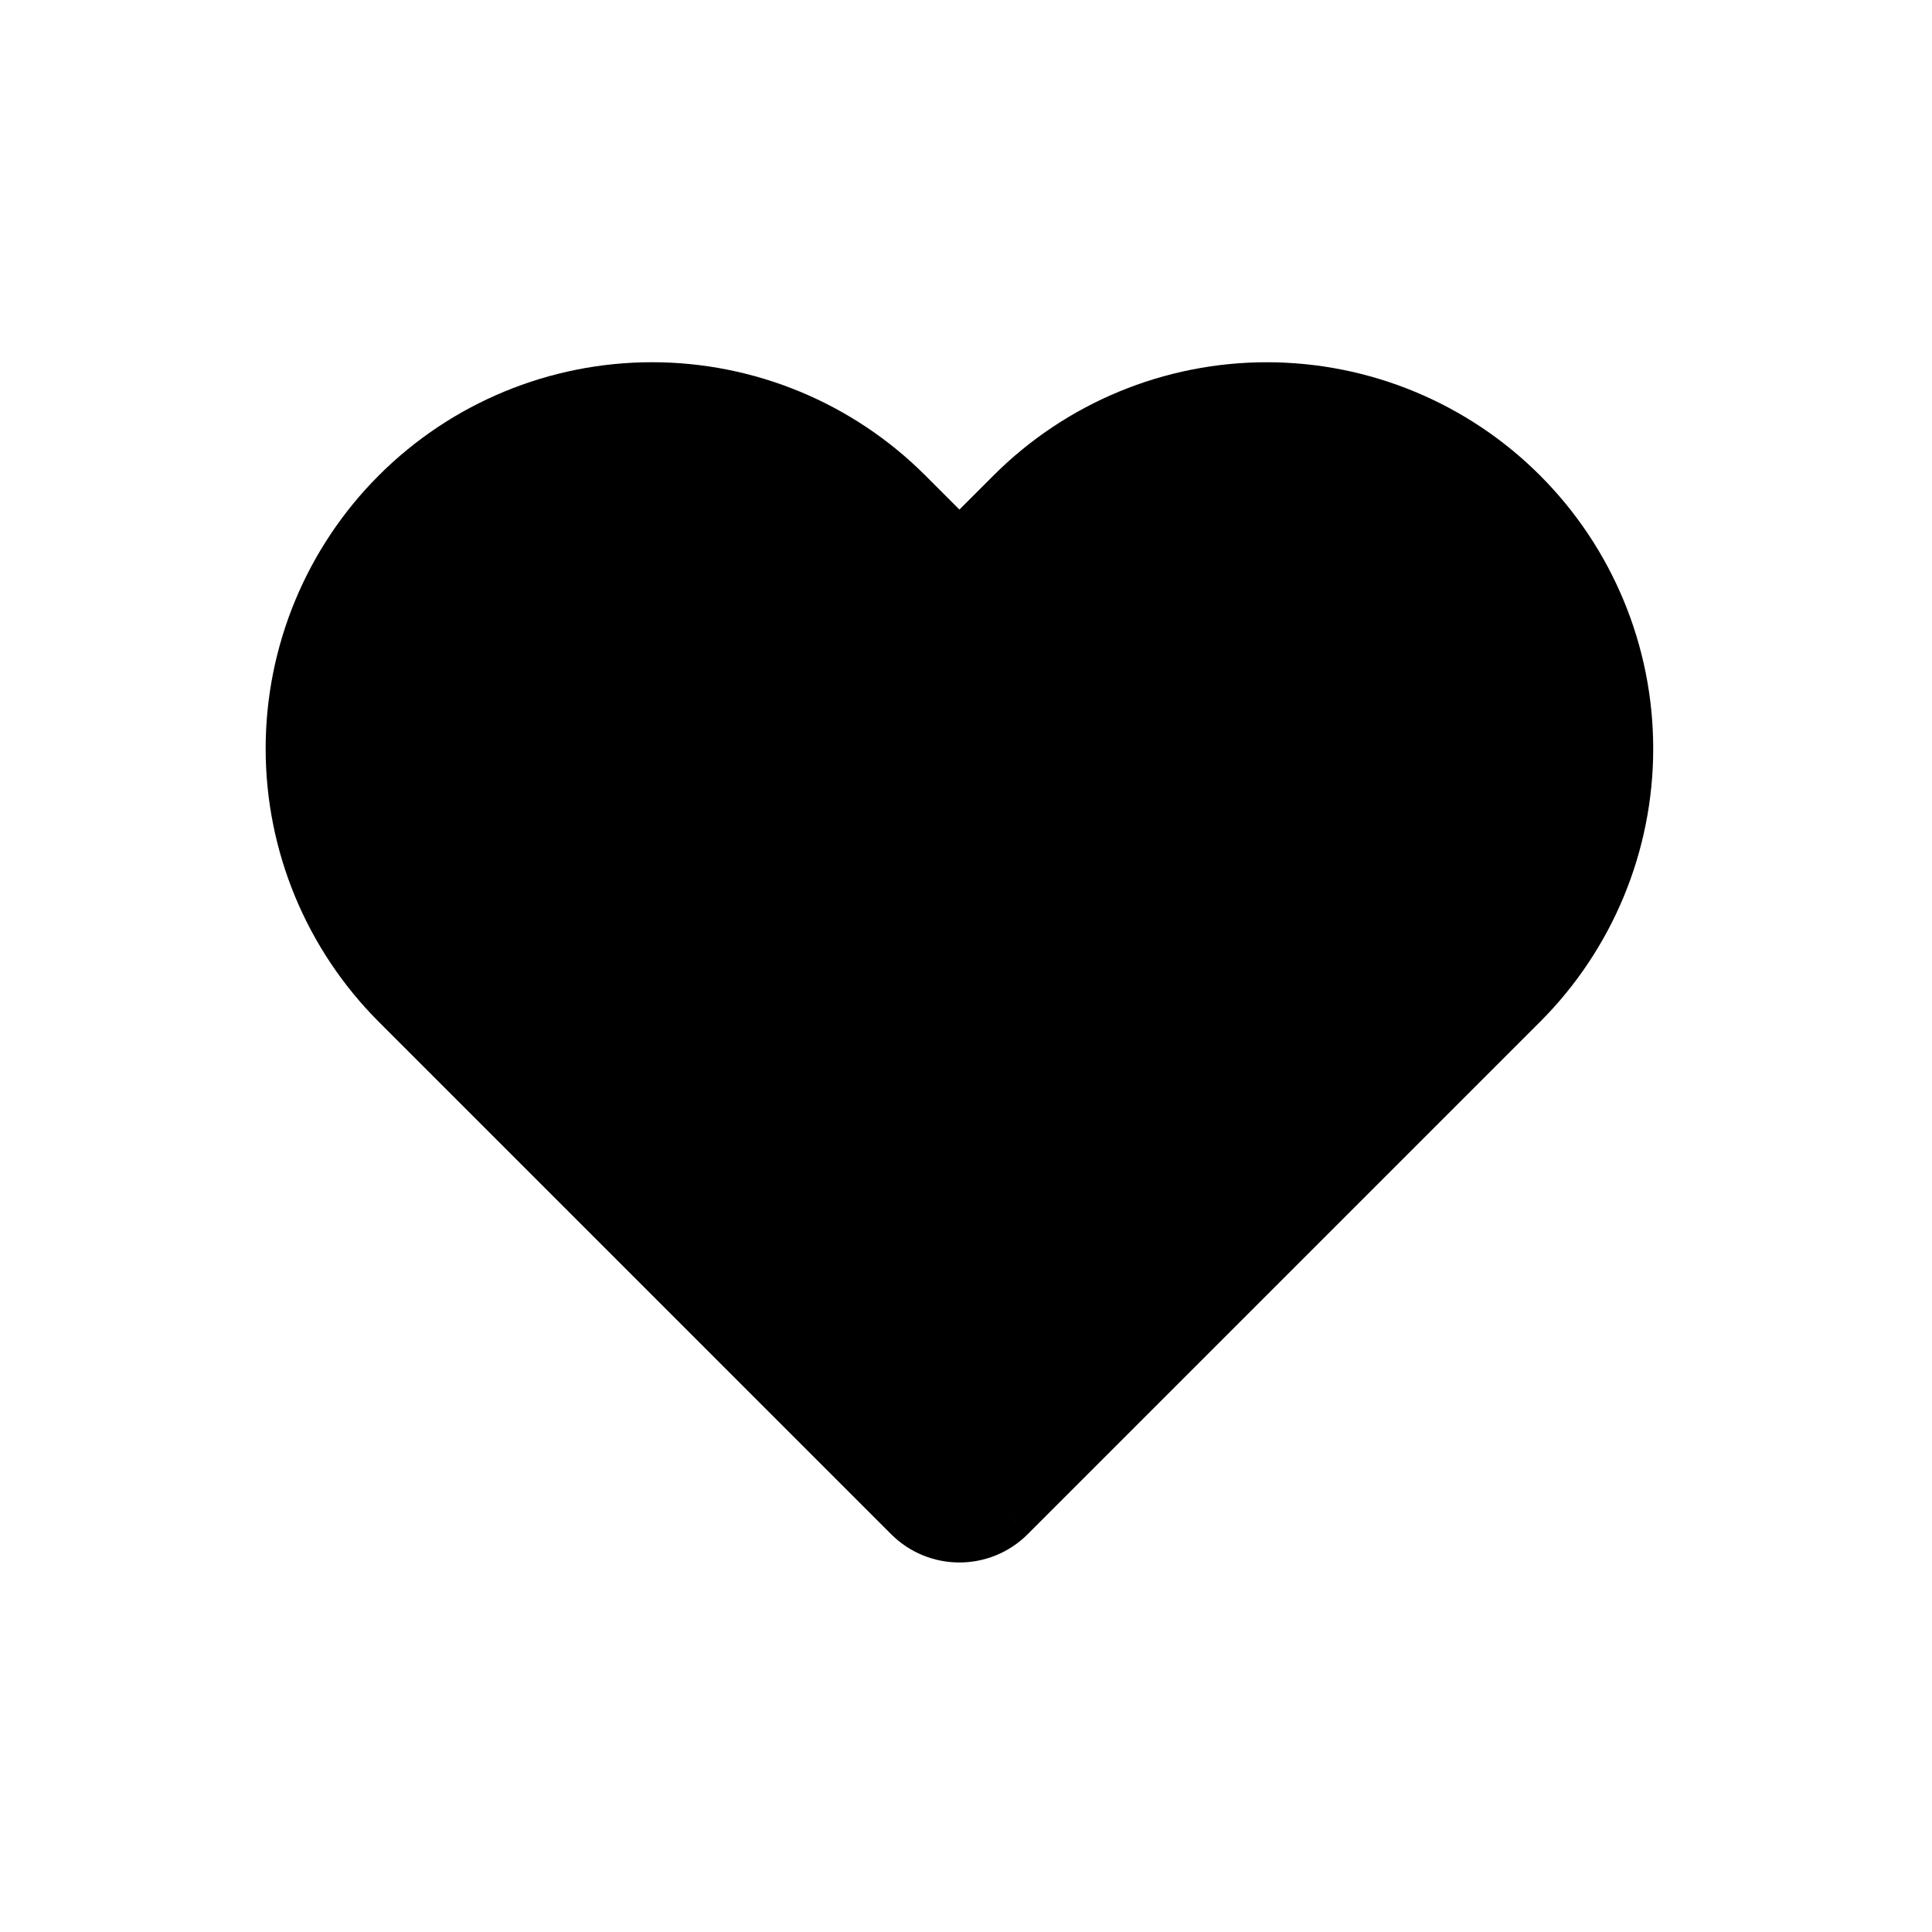
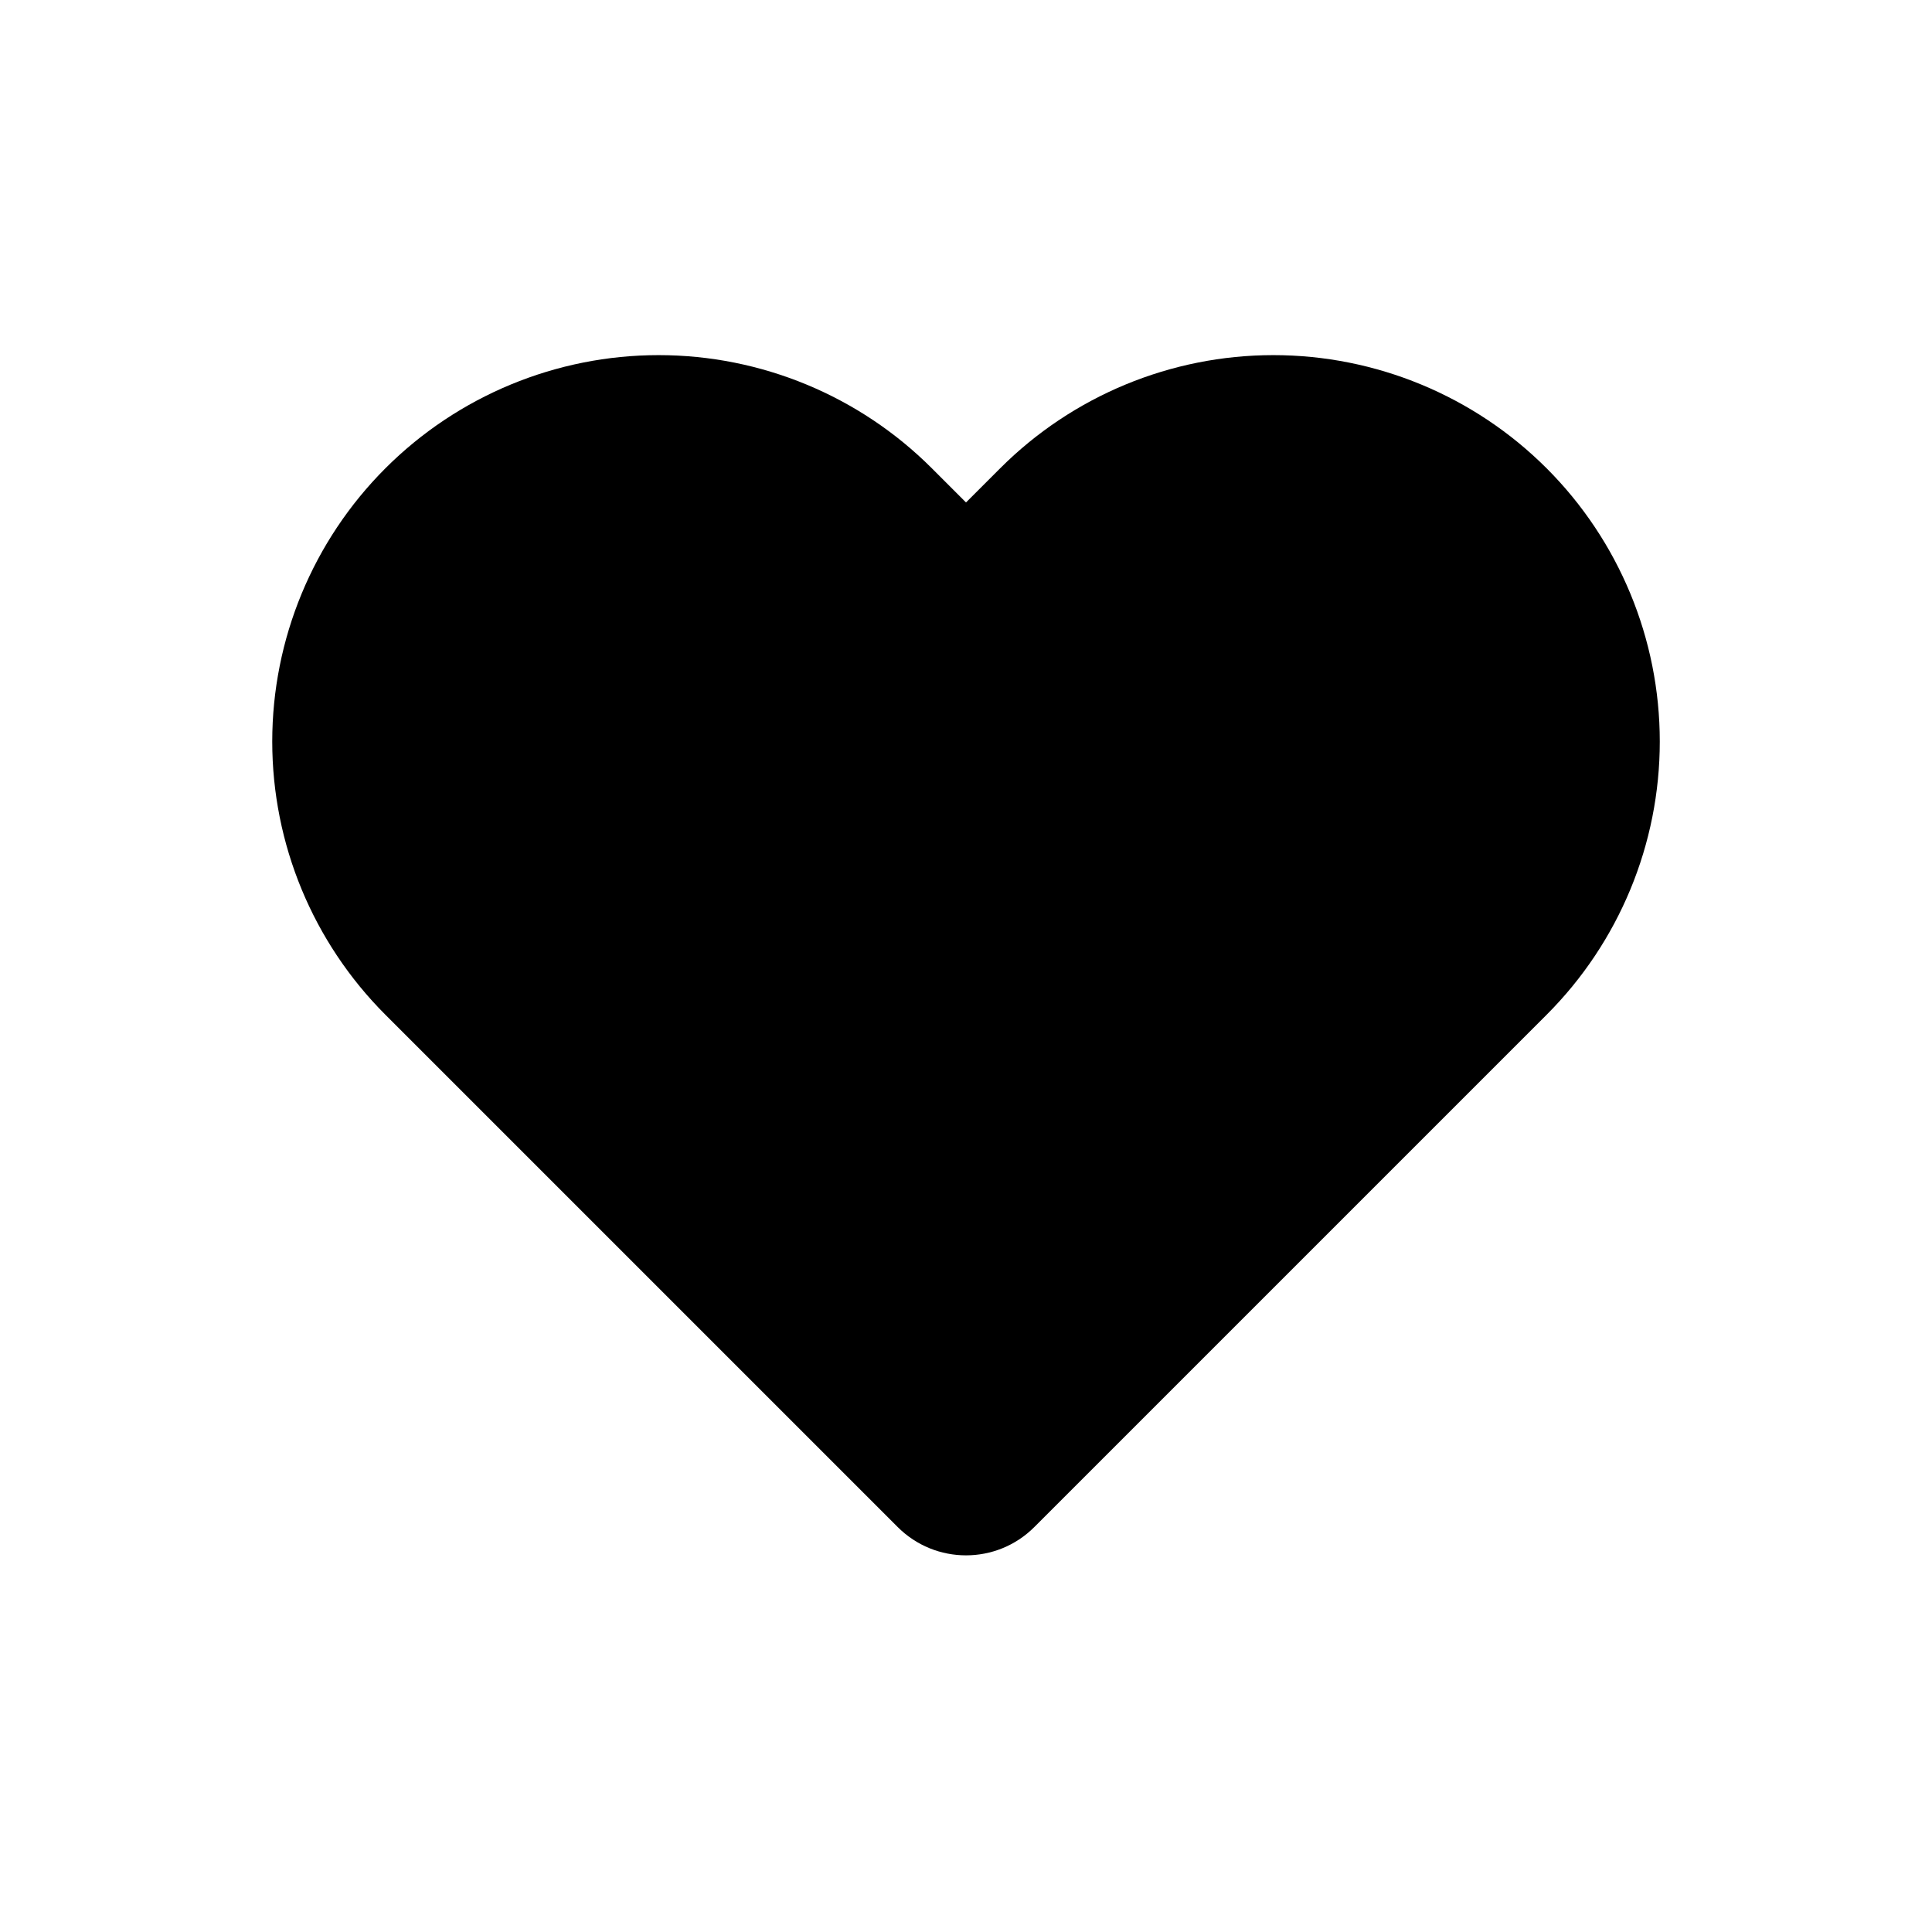
<svg viewBox="0 0 80 80" fill="none">
-   <path fill-rule="evenodd" clip-rule="evenodd" d="M17.101 21.1C14.475 23.726 13 27.287 13 31C13 34.712 14.475 38.273 17.101 40.899L31.181 54.979C31.201 55 31.222 55.021 31.242 55.041L38.314 62.112C39.095 62.893 40.361 62.893 41.142 62.112L41.142 62.112L48.213 55.041L62.355 40.899C64.981 38.274 66.456 34.713 66.456 31C66.456 27.287 64.981 23.726 62.355 21.1C59.73 18.475 56.169 17 52.456 17C48.743 17 45.182 18.475 42.556 21.1L39.728 23.928L36.9 21.1C34.274 18.474 30.713 17 27 17C23.287 17 19.726 18.474 17.101 21.1Z" fill="currentColor" />
-   <path d="M17.101 21.1L18.515 22.514L17.101 21.1ZM17.101 40.899L18.515 39.485H18.515L17.101 40.899ZM31.181 54.979L32.603 53.573L32.595 53.565L31.181 54.979ZM31.242 55.041L29.828 56.456L31.242 55.041ZM38.314 62.112L36.899 63.527H36.899L38.314 62.112ZM41.142 62.112L42.556 63.527C42.578 63.505 42.599 63.482 42.62 63.459L41.142 62.112ZM41.142 62.112L39.728 60.698C39.706 60.72 39.685 60.742 39.664 60.765L41.142 62.112ZM48.213 55.041L46.799 53.627H46.799L48.213 55.041ZM62.355 40.899L63.769 42.313L63.769 42.313L62.355 40.899ZM66.456 31L68.456 31V31H66.456ZM62.355 21.1L63.769 19.686V19.686L62.355 21.1ZM52.456 17V15V17ZM42.556 21.1L43.97 22.514L42.556 21.1ZM39.728 23.928L38.314 25.343C38.689 25.718 39.197 25.928 39.728 25.928C40.258 25.928 40.767 25.718 41.142 25.343L39.728 23.928ZM36.9 21.1L38.314 19.686V19.686L36.9 21.1ZM15 31C15 27.817 16.264 24.765 18.515 22.514L15.686 19.686C12.686 22.686 11 26.756 11 31H15ZM18.515 39.485C16.264 37.234 15 34.182 15 31H11C11 35.243 12.686 39.313 15.686 42.313L18.515 39.485ZM32.595 53.565L18.515 39.485L15.686 42.313L29.767 56.394L32.595 53.565ZM29.759 56.386C29.782 56.409 29.805 56.432 29.828 56.456L32.657 53.627C32.639 53.609 32.621 53.591 32.603 53.573L29.759 56.386ZM29.828 56.456L36.899 63.527L39.728 60.698L32.657 53.627L29.828 56.456ZM36.899 63.527C38.461 65.089 40.994 65.089 42.556 63.527L39.728 60.698H39.728L36.899 63.527ZM42.62 63.459L42.62 63.459L39.664 60.765L39.664 60.765L42.62 63.459ZM46.799 53.627L39.728 60.698L42.556 63.526L49.627 56.455L46.799 53.627ZM49.627 56.455L63.769 42.313L60.941 39.485L46.799 53.627L49.627 56.455ZM63.769 42.313C66.77 39.313 68.456 35.243 68.456 31L64.456 31C64.456 34.182 63.191 37.234 60.941 39.485L63.769 42.313ZM68.456 31C68.456 26.756 66.77 22.687 63.769 19.686L60.941 22.514C63.191 24.765 64.456 27.817 64.456 31H68.456ZM63.769 19.686C60.769 16.685 56.699 15 52.456 15V19C55.638 19 58.691 20.264 60.941 22.514L63.769 19.686ZM52.456 15C48.212 15 44.143 16.685 41.142 19.686L43.97 22.514C46.221 20.264 49.273 19 52.456 19V15ZM41.142 19.686L38.314 22.514L41.142 25.343L43.97 22.514L41.142 19.686ZM35.485 22.514L38.314 25.343L41.142 22.514L38.314 19.686L35.485 22.514ZM27 19C30.183 19 33.235 20.264 35.485 22.514L38.314 19.686C35.313 16.685 31.244 14.999 27 14.999V19ZM18.515 22.514C20.765 20.264 23.817 19 27 19V14.999C22.756 14.999 18.687 16.685 15.686 19.686L18.515 22.514Z" fill="currentColor" />
+   <path fill-rule="evenodd" clip-rule="evenodd" d="M17.373 20.806C14.748 23.431 13.273 26.992 13.273 30.705C13.273 34.418 14.748 37.979 17.373 40.605L31.515 54.747L38.586 61.818C39.367 62.599 40.633 62.599 41.415 61.818L48.486 54.747L62.628 40.605C65.253 37.979 66.728 34.418 66.728 30.705C66.728 26.992 65.253 23.431 62.628 20.806C60.002 18.18 56.441 16.705 52.728 16.705C49.015 16.705 45.454 18.18 42.829 20.806L40.691 22.943C40.31 23.325 39.691 23.325 39.309 22.943L37.172 20.806C34.546 18.18 30.985 16.705 27.273 16.705C23.559 16.705 19.998 18.18 17.373 20.806Z" fill="currentColor" />
+   <path d="M13.273 30.705H11.273H13.273ZM17.373 40.605L18.787 39.19L17.373 40.605ZM31.515 54.747L30.101 56.161L31.515 54.747ZM48.486 54.747L49.9 56.161L48.486 54.747ZM62.628 40.605L61.214 39.19L62.628 40.605ZM37.172 20.806L38.586 19.391L37.172 20.806ZM27.273 16.705L27.273 14.705H27.273V16.705ZM38.586 61.818L40 60.404L38.586 61.818ZM41.415 61.818L40 60.404L41.415 61.818ZM15.273 30.705C15.273 27.523 16.537 24.47 18.787 22.22L15.959 19.391C12.958 22.392 11.273 26.462 11.273 30.705H15.273ZM18.787 39.19C16.537 36.94 15.273 33.888 15.273 30.705H11.273C11.273 34.949 12.958 39.018 15.959 42.019L18.787 39.19ZM32.929 53.333L18.787 39.19L15.959 42.019L30.101 56.161L32.929 53.333ZM30.101 56.161L37.172 63.232L40 60.404L32.929 53.333L30.101 56.161ZM42.829 63.232L49.9 56.161L47.071 53.333L40 60.404L42.829 63.232ZM49.9 56.161L64.042 42.019L61.214 39.19L47.071 53.333L49.9 56.161ZM64.042 42.019C67.043 39.018 68.728 34.949 68.728 30.705H64.728C64.728 33.888 63.464 36.94 61.214 39.19L64.042 42.019ZM68.728 30.705C68.728 26.462 67.043 22.392 64.042 19.391L61.214 22.22C63.464 24.47 64.728 27.523 64.728 30.705H68.728ZM64.042 19.391C61.041 16.391 56.972 14.705 52.728 14.705V18.705C55.911 18.705 58.963 19.969 61.214 22.22L64.042 19.391ZM52.728 14.705C48.485 14.705 44.415 16.391 41.415 19.391L44.243 22.22C46.493 19.969 49.546 18.705 52.728 18.705V14.705ZM41.415 19.391L39.277 21.529L42.106 24.357L44.243 22.22L41.415 19.391ZM35.758 22.22L37.895 24.357L40.724 21.529L38.586 19.391L35.758 22.22ZM27.273 18.705C30.455 18.705 33.507 19.969 35.758 22.22L38.586 19.391C35.586 16.391 31.516 14.705 27.273 14.705L27.273 18.705ZM18.787 22.22C21.038 19.969 24.09 18.705 27.273 18.705V14.705C23.029 14.705 18.959 16.391 15.959 19.391L18.787 22.22ZM39.277 21.529C39.677 21.129 40.324 21.129 40.724 21.529L37.895 24.357C39.058 25.52 40.943 25.52 42.106 24.357L39.277 21.529ZM37.172 63.232C38.734 64.794 41.267 64.794 42.829 63.232L40 60.404L37.172 63.232Z" fill="currentColor" />
</svg>
